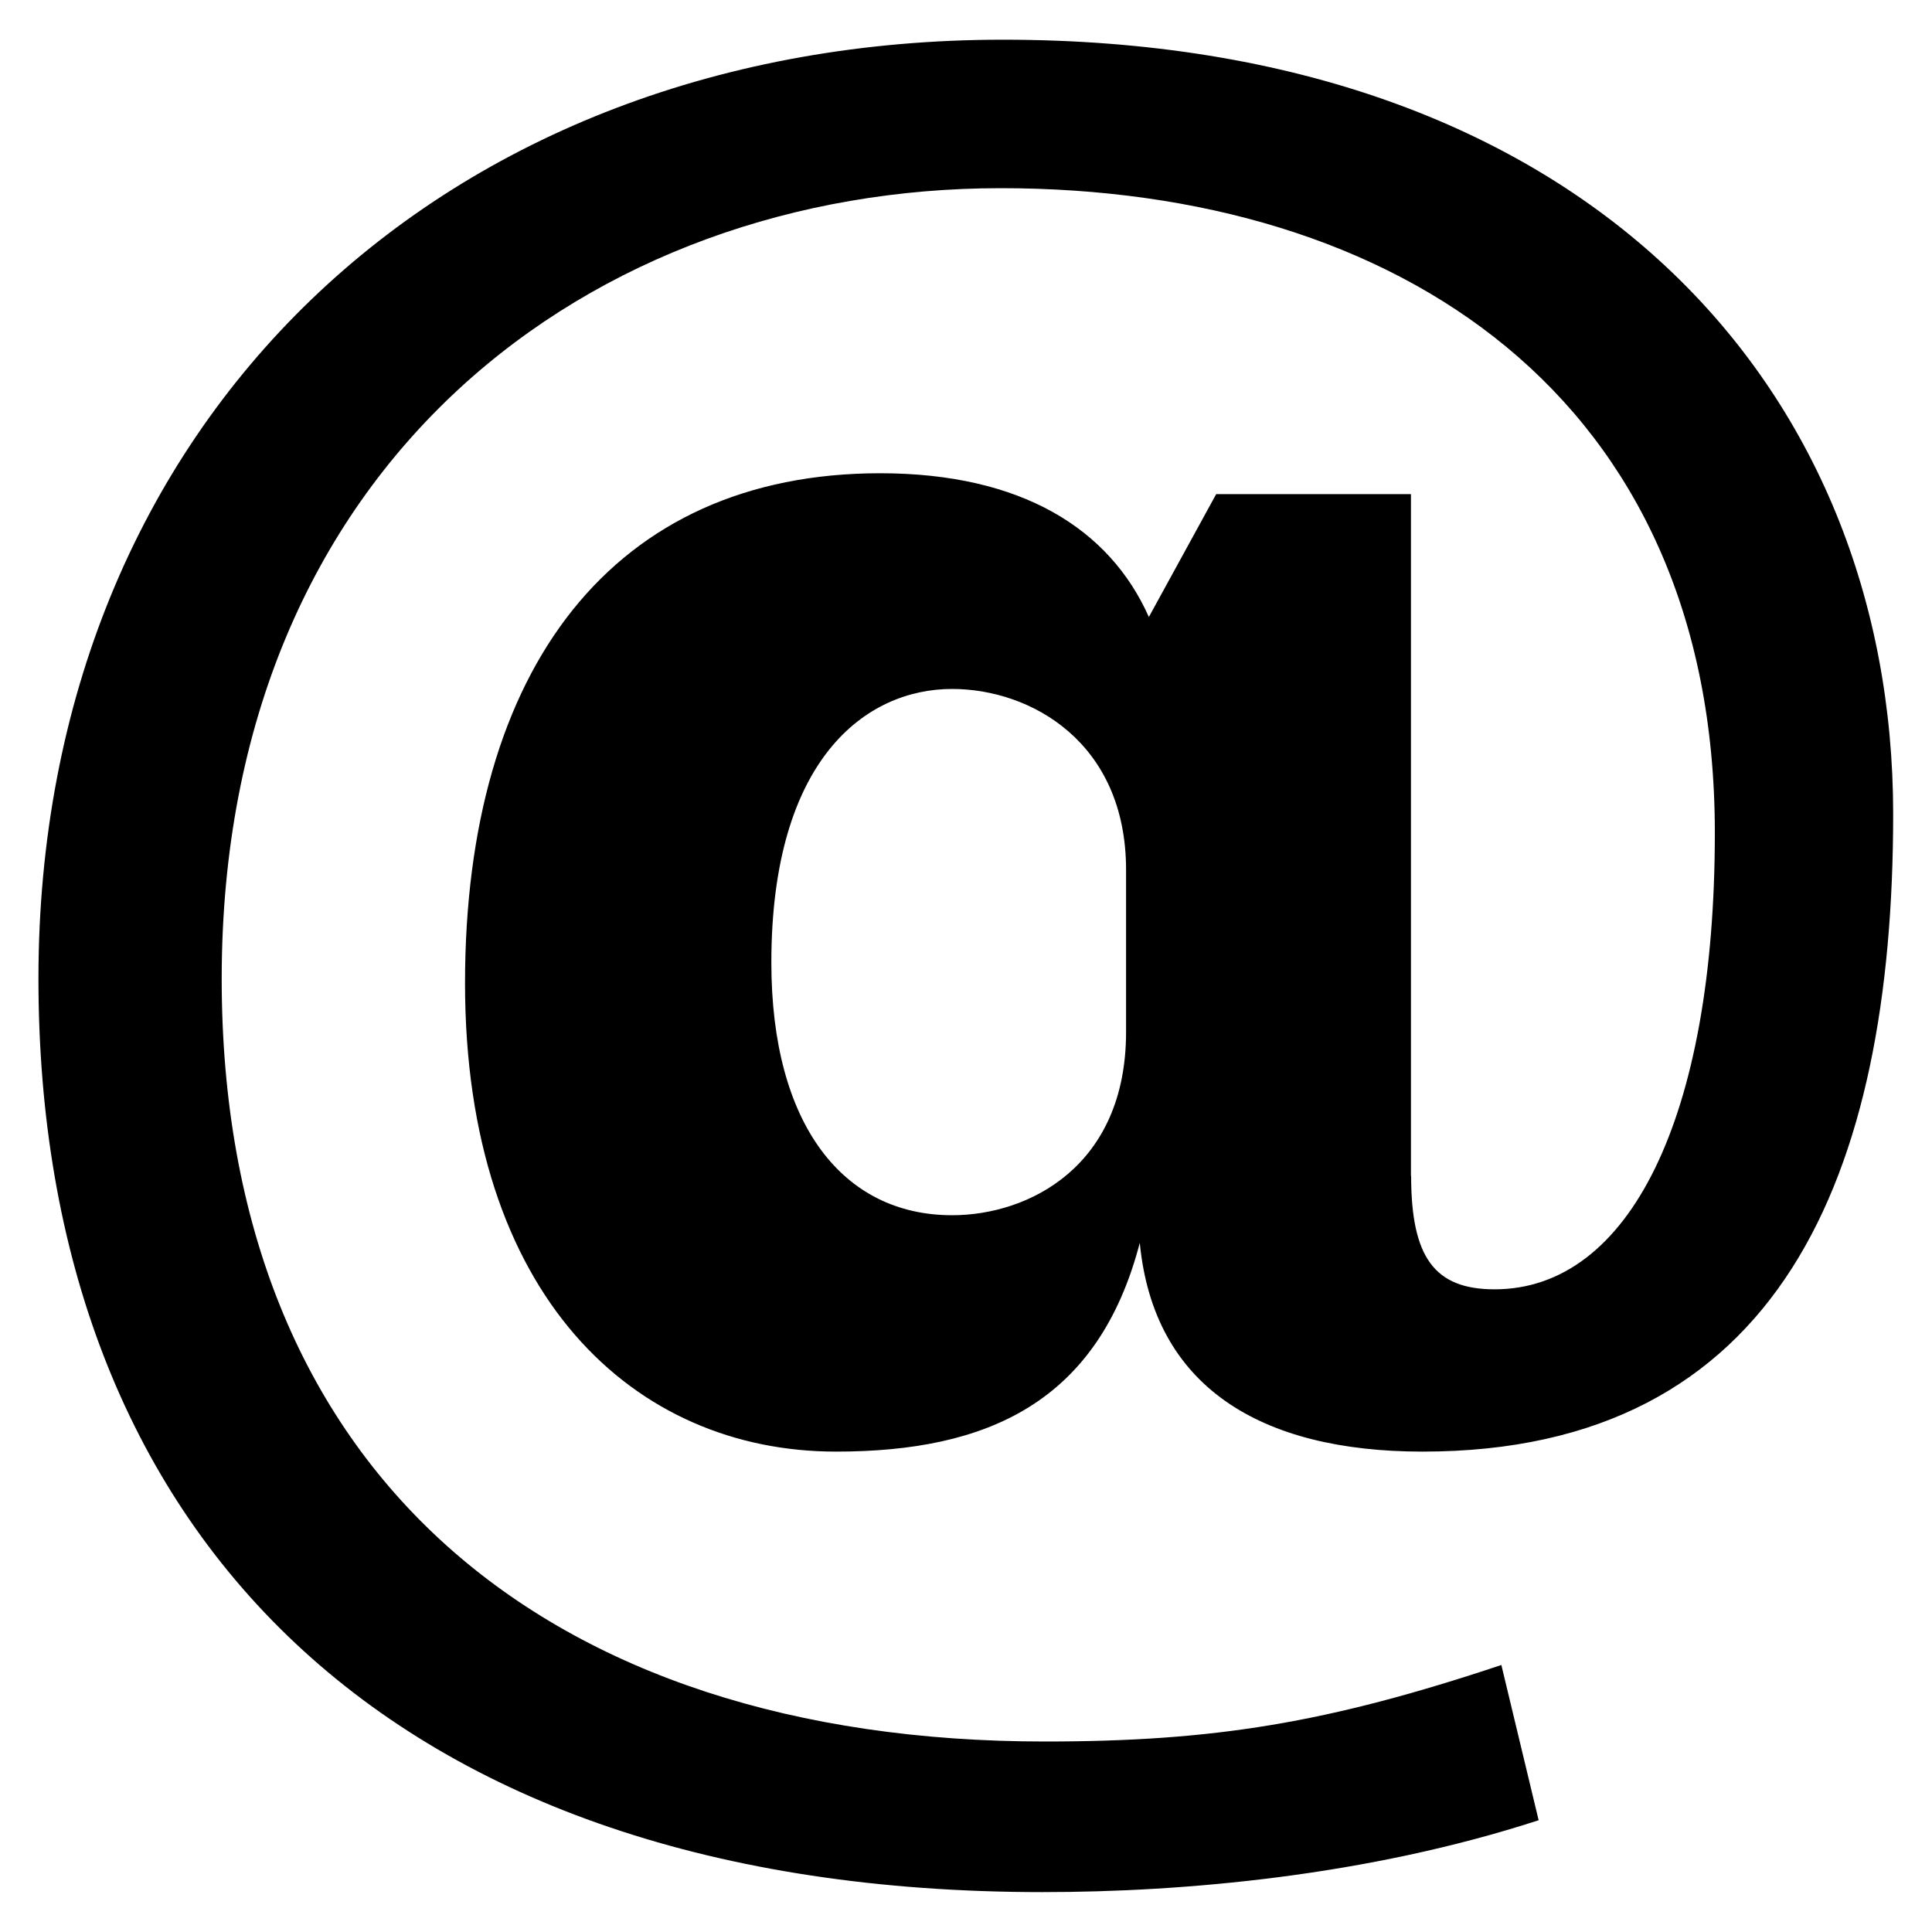
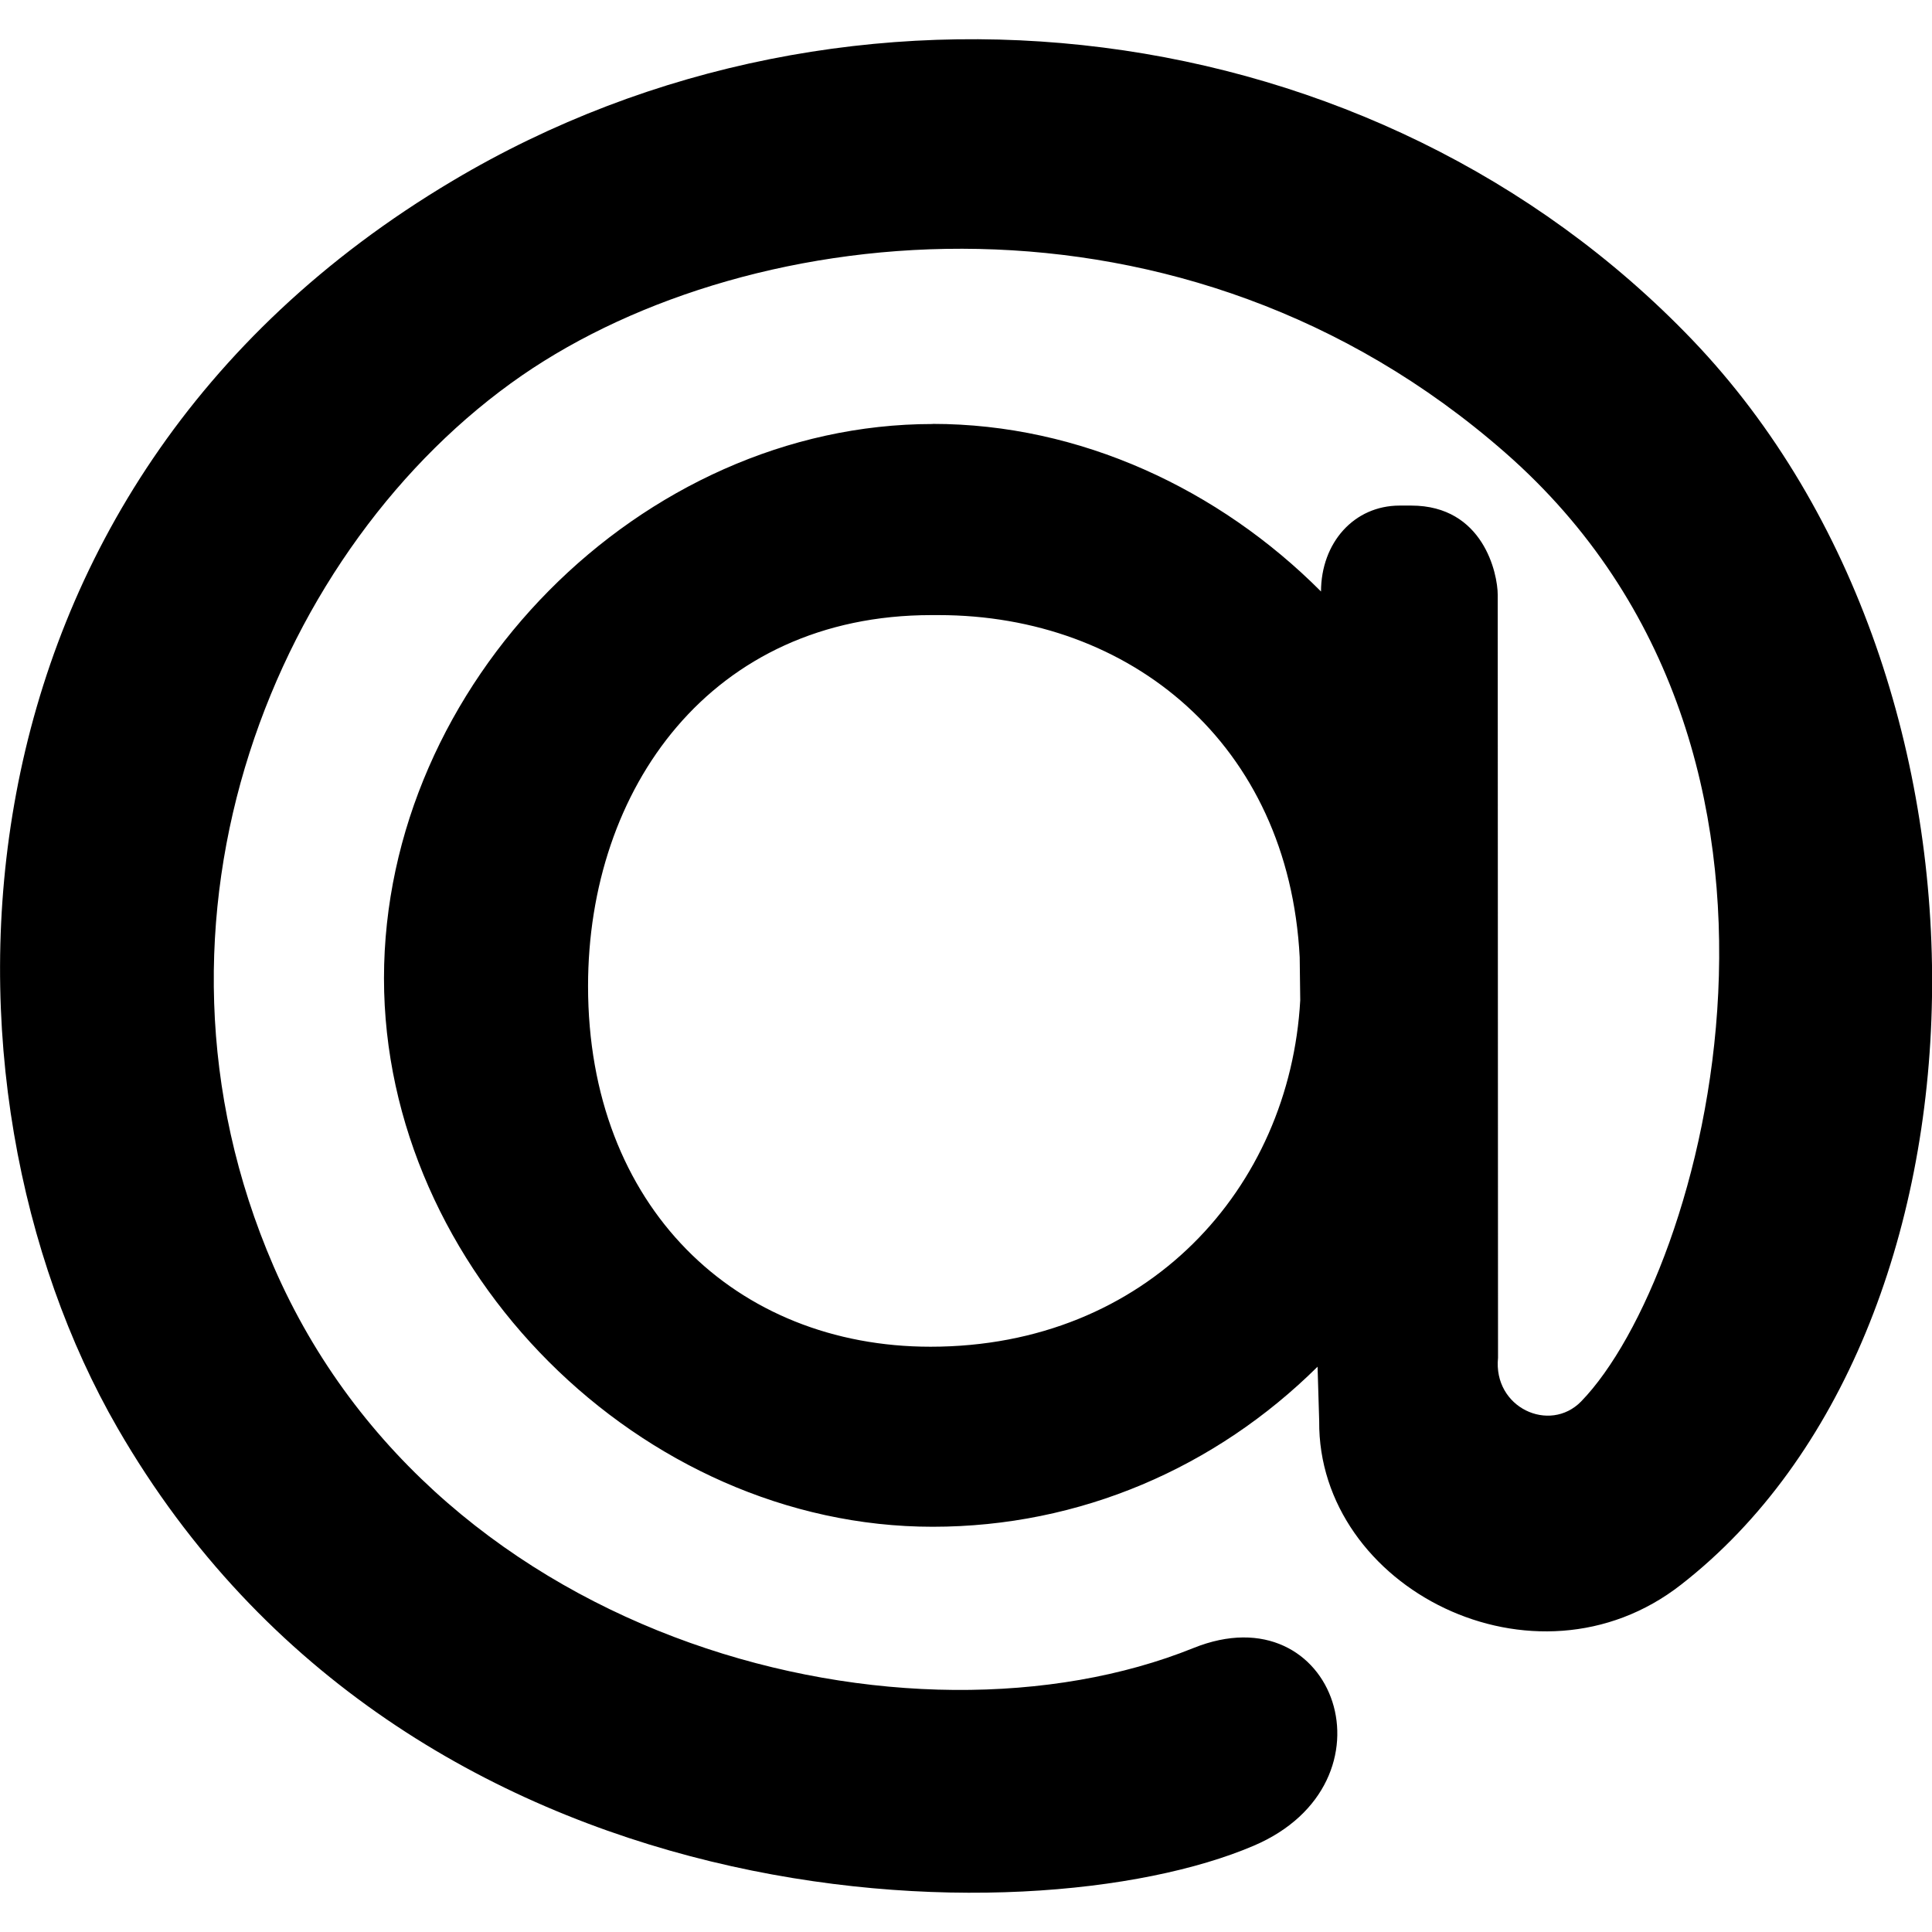
- <svg xmlns="http://www.w3.org/2000/svg" width="1em" height="1em" viewBox="0 0 20 20">
-   <path d="M0 0h20v20H0z" fill="none" />
-   <path fill="currentColor" d="M14.608 12.172c0 .84.239 1.175.864 1.175c1.393 0 2.28-1.775 2.28-4.727c0-4.512-3.288-6.672-7.393-6.672c-4.223 0-8.064 2.832-8.064 8.184c0 5.112 3.36 7.896 8.52 7.896c1.752 0 2.928-.192 4.727-.792l.386 1.607c-1.776.577-3.674.744-5.137.744c-6.768 0-10.393-3.72-10.393-9.456c0-5.784 4.201-9.72 9.985-9.72c6.024 0 9.215 3.6 9.215 8.016c0 3.744-1.175 6.6-4.871 6.6c-1.681 0-2.784-.672-2.928-2.161c-.432 1.656-1.584 2.161-3.145 2.161c-2.088 0-3.84-1.609-3.84-4.848c0-3.264 1.537-5.28 4.297-5.28c1.464 0 2.376.576 2.782 1.488l.697-1.272h2.016v7.057zm-2.951-3.168c0-1.319-.985-1.872-1.801-1.872c-.888 0-1.871.719-1.871 2.832c0 1.68.744 2.616 1.871 2.616c.792 0 1.801-.504 1.801-1.896z" />
+ <svg xmlns="http://www.w3.org/2000/svg" width="1em" height="1em" viewBox="0 0 32 32">
+   <path d="M0 0h32v32H0z" fill="none" />
+   <path fill="currentColor" d="M15.448 7.021c2.443 0 4.745 1.083 6.432 2.776v.005c0-.813.547-1.428 1.303-1.428h.192c1.193 0 1.432 1.125 1.432 1.48l.005 12.635c-.083.828.855 1.256 1.376.724c2.025-2.083 4.452-10.719-1.261-15.719c-5.328-4.667-12.479-3.896-16.281-1.276c-4.041 2.792-6.624 8.959-4.115 14.755c2.74 6.319 10.573 8.204 15.235 6.324c2.36-.953 3.448 2.233.995 3.276c-3.697 1.577-14 1.416-18.812-6.917C-1.302 18.027-1.13 8.125 7.496 2.995C14.089-.932 22.788.156 28.032 5.631c5.48 5.729 5.163 16.448-.187 20.615c-2.423 1.895-6.021.052-5.995-2.709l-.027-.9c-1.687 1.671-3.932 2.651-6.375 2.651c-4.833 0-9.088-4.256-9.088-9.084c0-4.88 4.255-9.181 9.088-9.181zm6.079 8.834c-.183-3.537-2.808-5.667-5.98-5.667h-.12c-3.656 0-5.687 2.88-5.687 6.145c0 3.661 2.453 5.973 5.672 5.973c3.593 0 5.952-2.629 6.124-5.739z" />
</svg>
